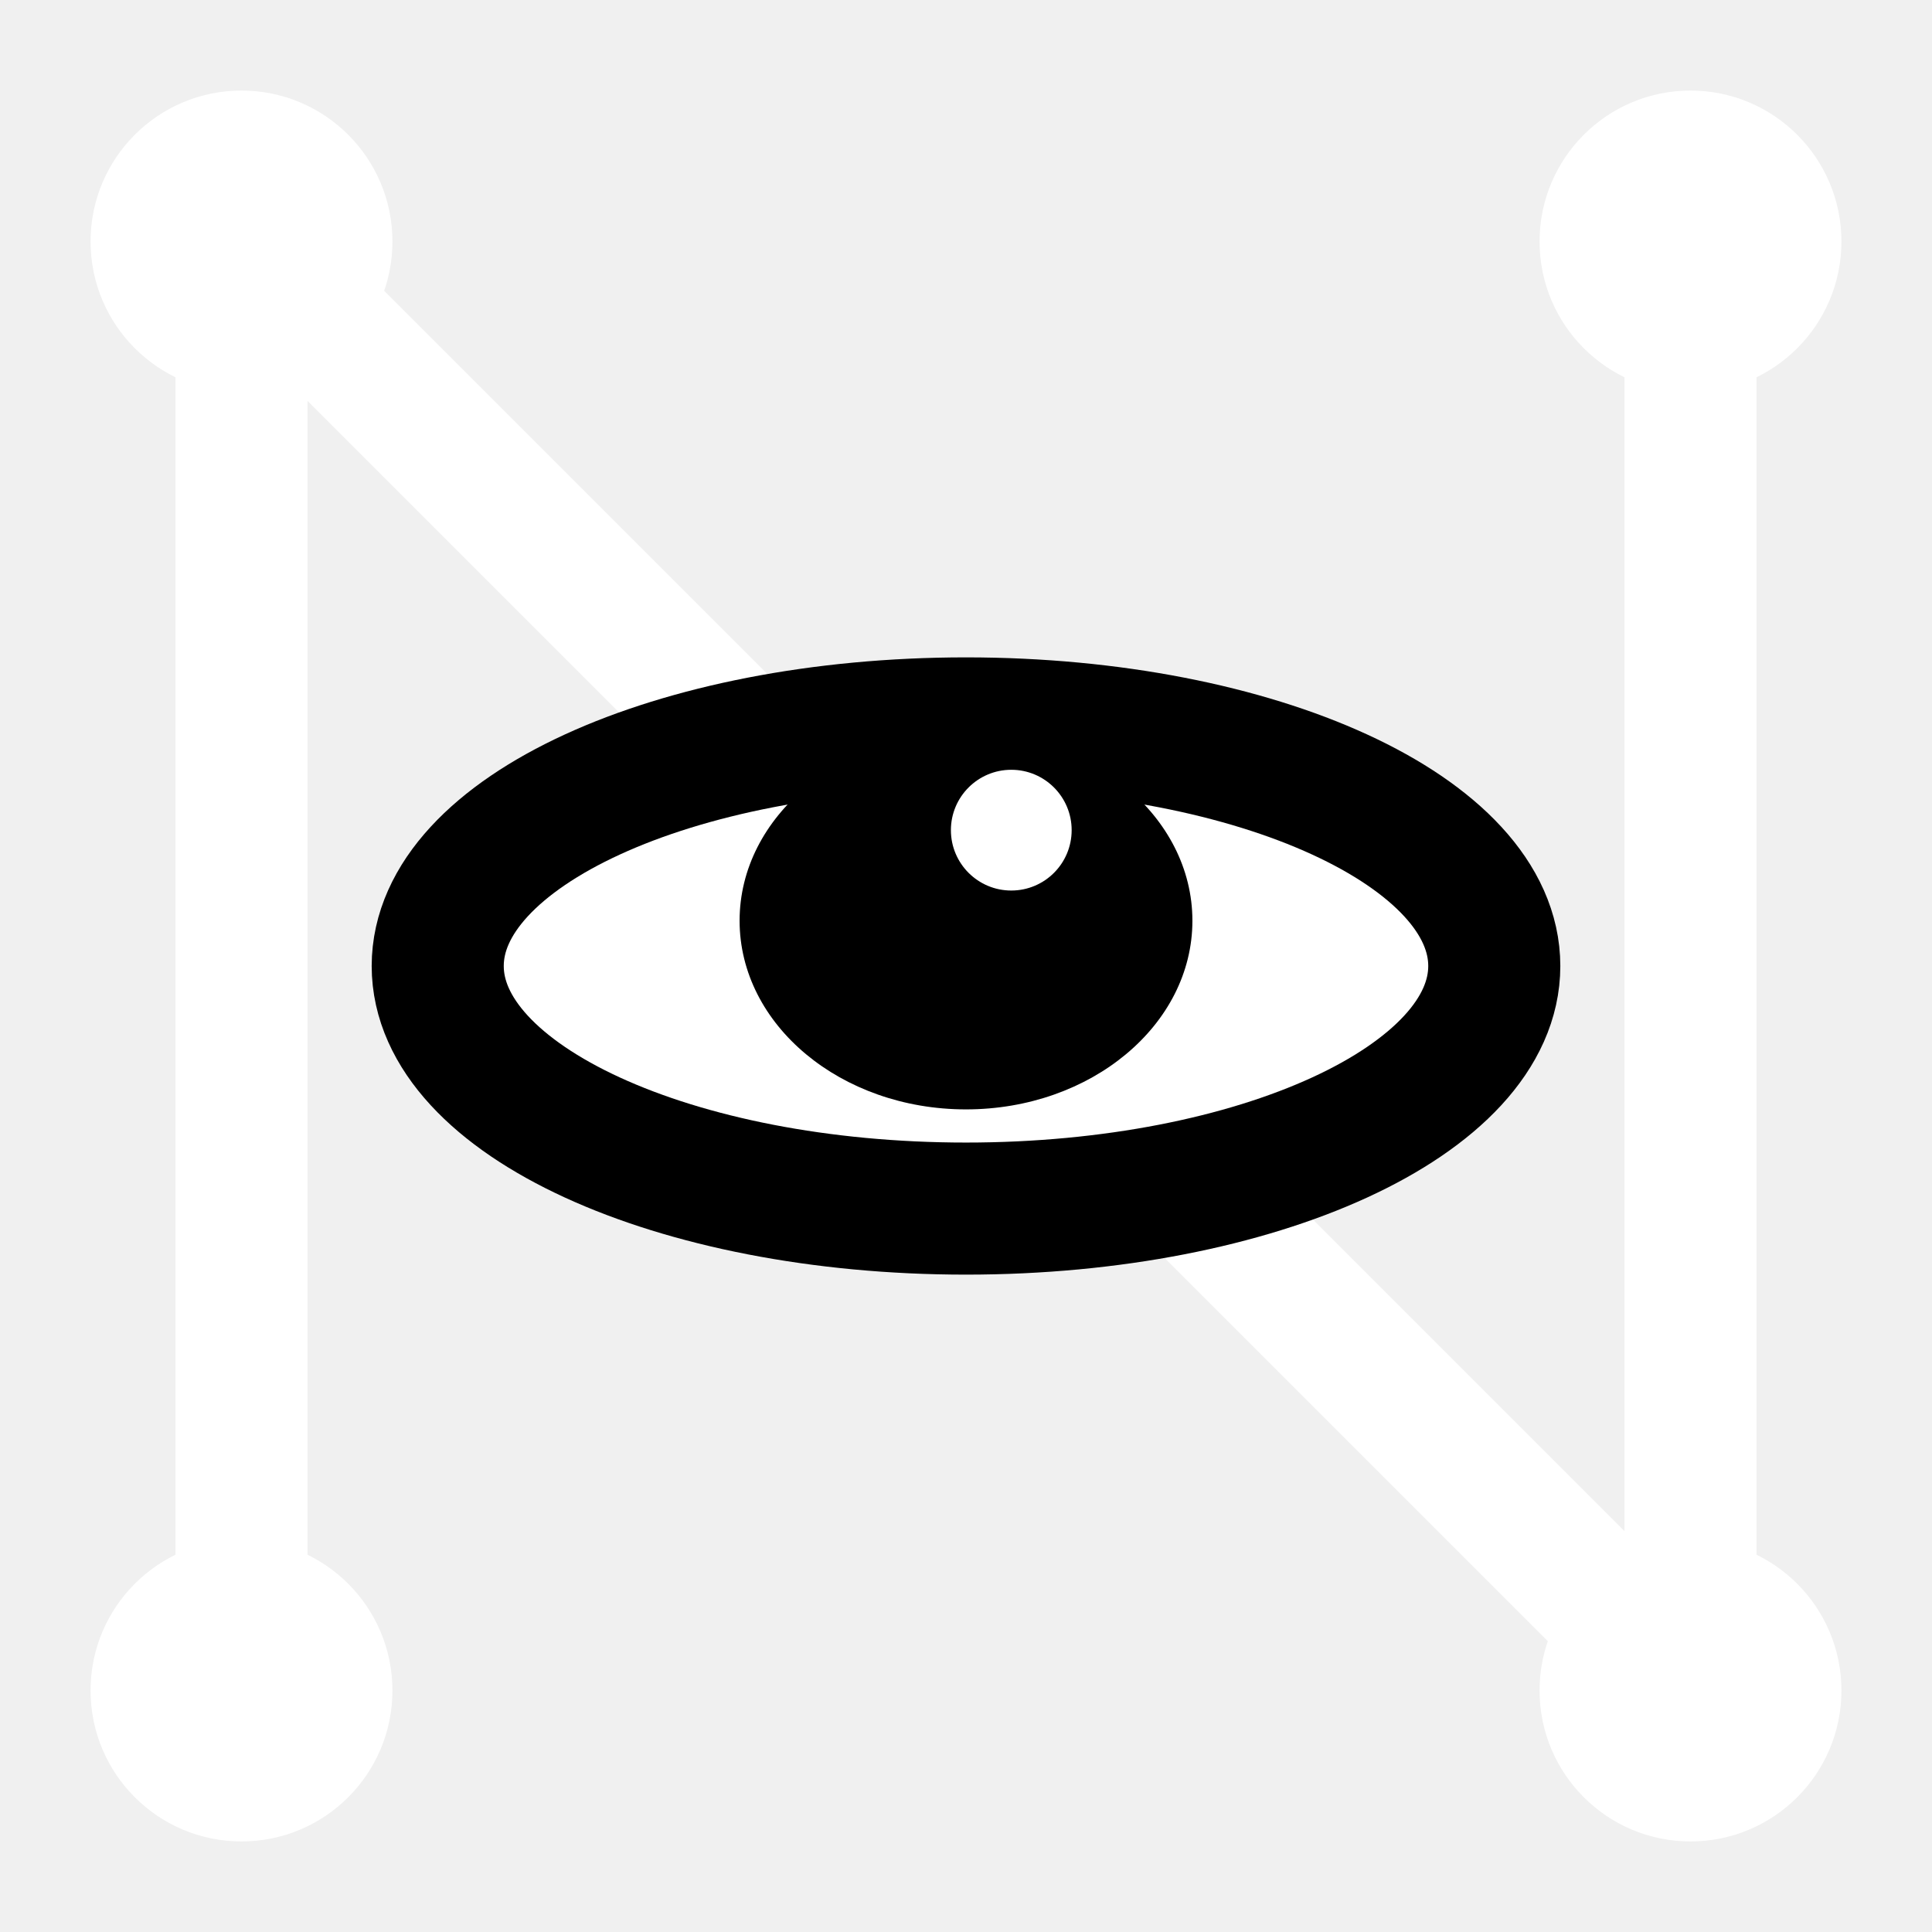
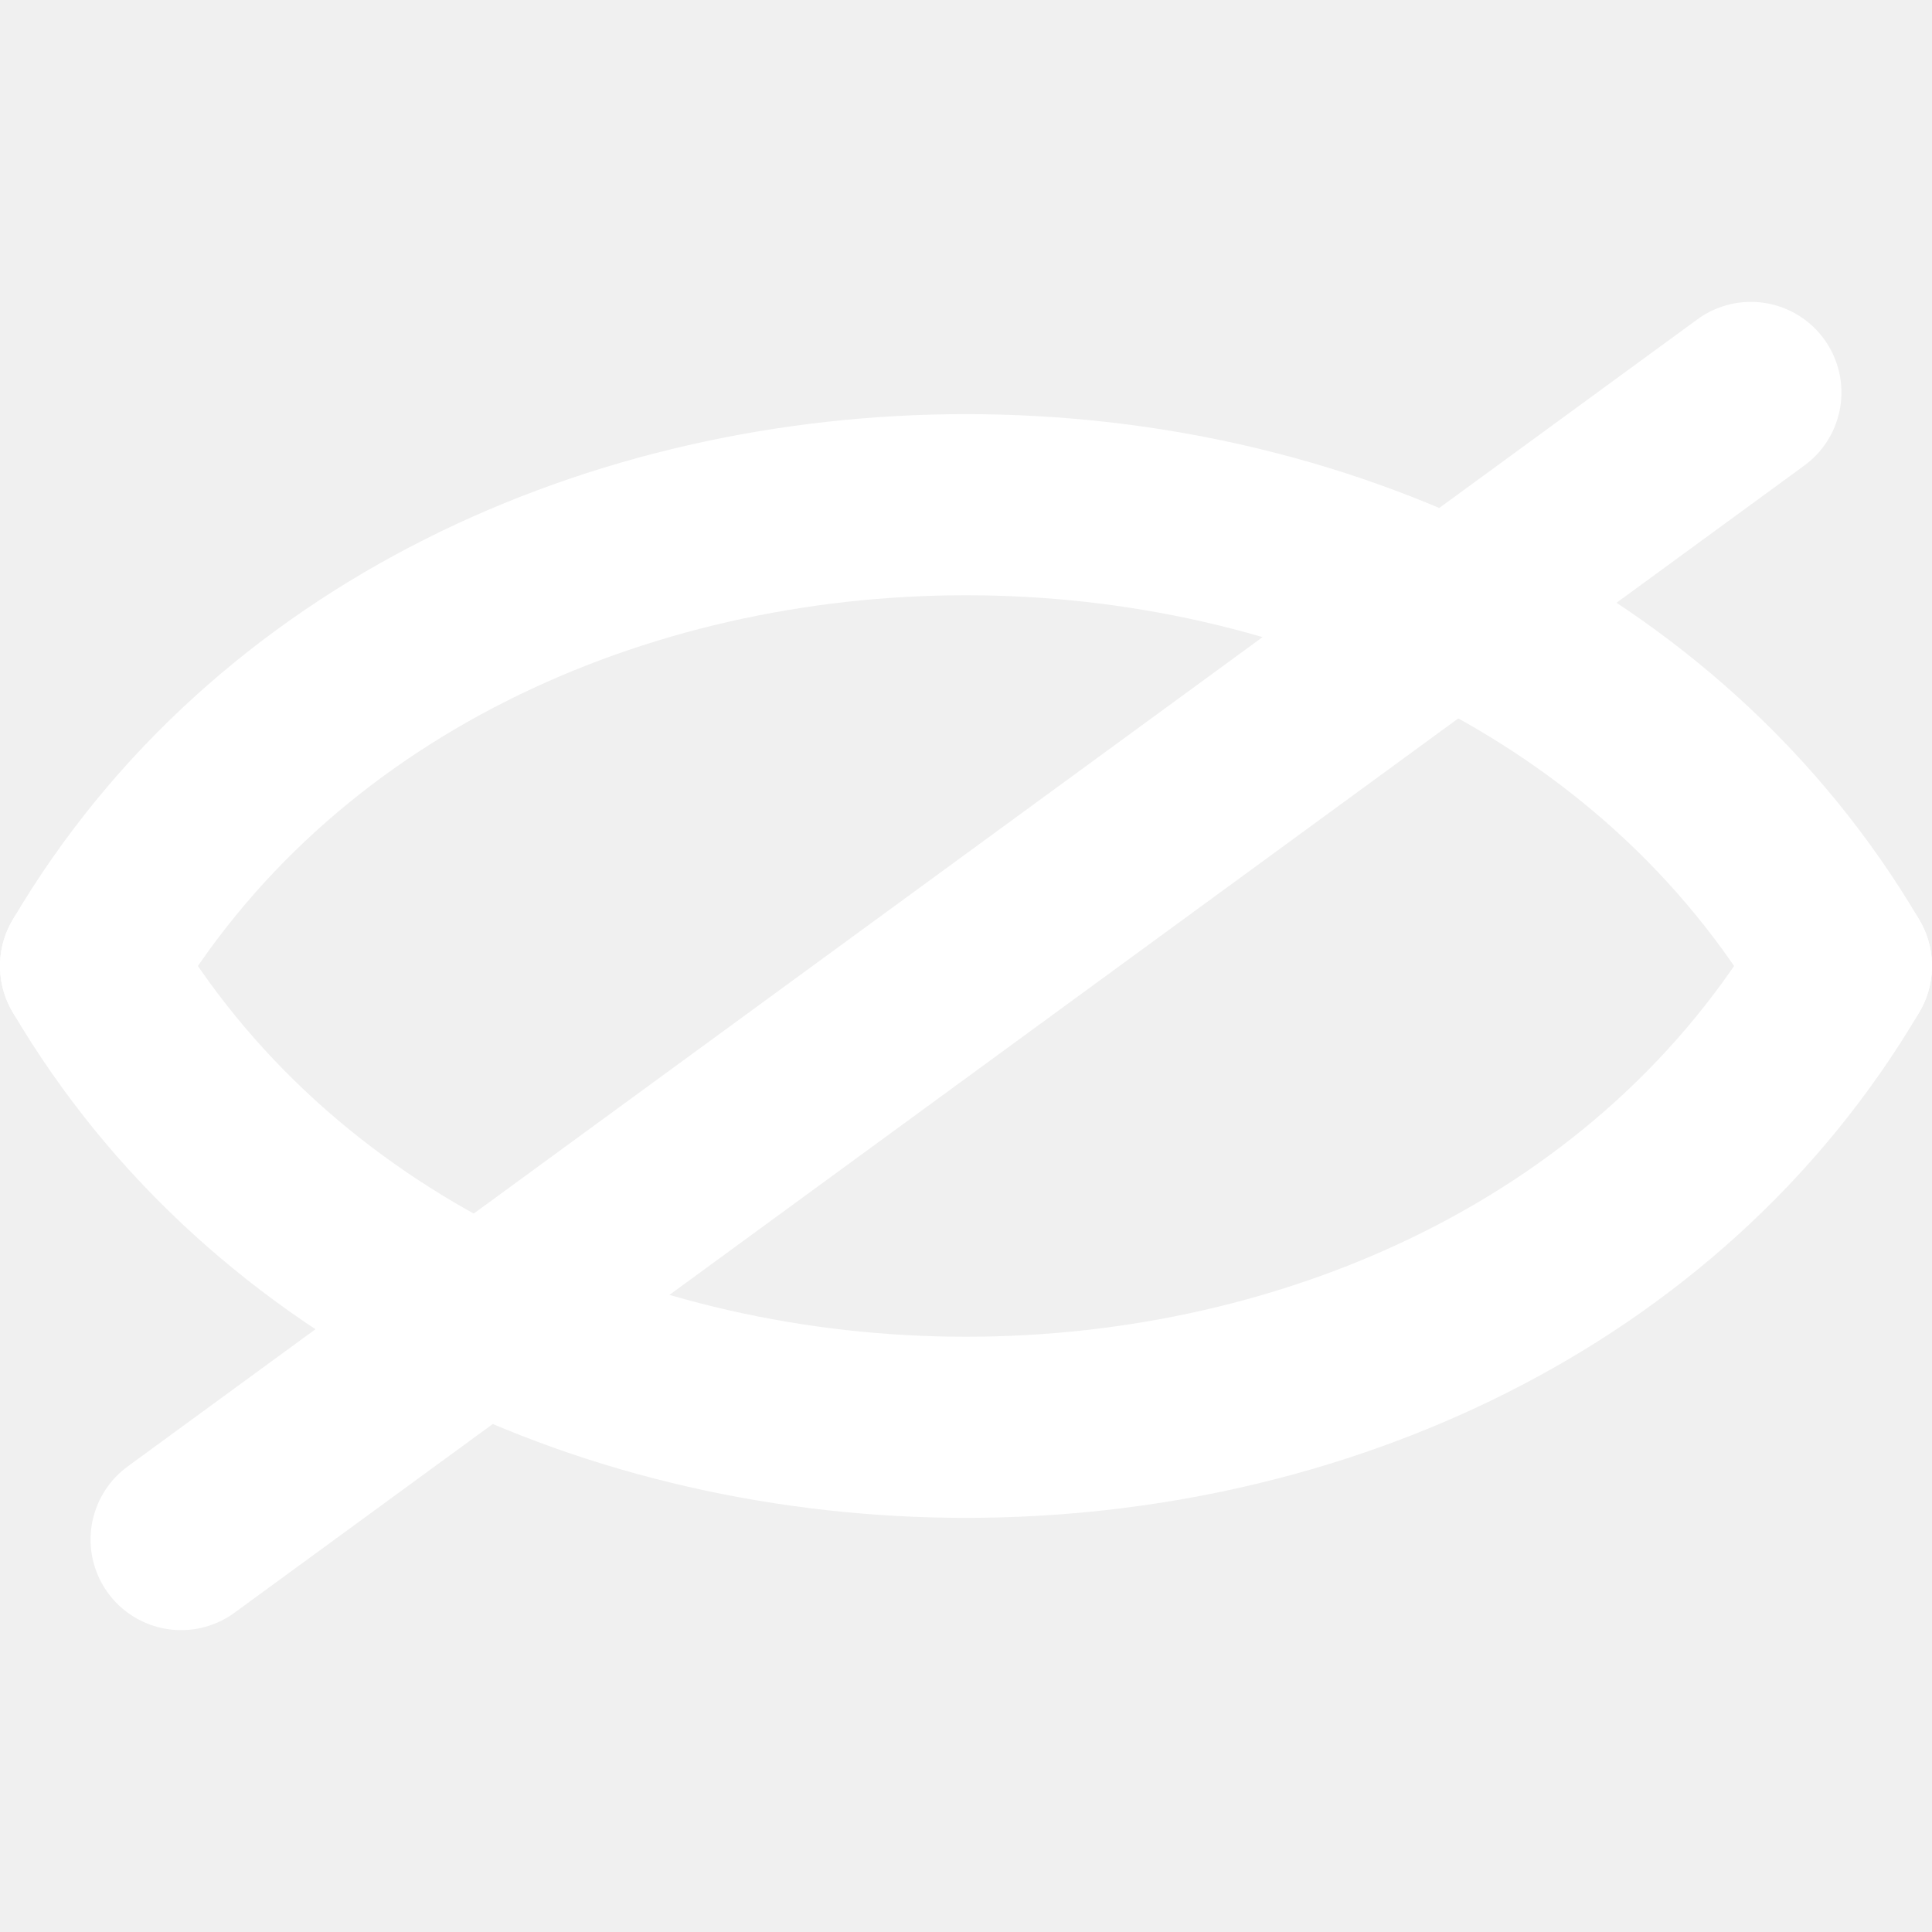
- <svg xmlns="http://www.w3.org/2000/svg" width="512" height="512">
-   <circle cx="448" cy="448" r="40" style="fill:#fff;fill-opacity:1;stroke:none;stroke-width:35;stroke-dasharray:none;stroke-opacity:1" />
-   <circle cx="64" cy="448" r="40" style="fill:#fff;fill-opacity:1;stroke:none;stroke-width:35;stroke-dasharray:none;stroke-opacity:1" />
-   <circle cx="448" cy="64" r="40" style="fill:#fff;fill-opacity:1;stroke:none;stroke-width:35;stroke-dasharray:none;stroke-opacity:1" />
-   <circle cx="64" cy="64" r="40" style="fill:#fff;fill-opacity:1;stroke:none;stroke-width:35;stroke-dasharray:none;stroke-opacity:1" />
-   <path fill="none" d="M64 448V64L448 448V64" style="fill:#000;fill-opacity:0;stroke:#fff;stroke-width:35;stroke-opacity:1;stroke-dasharray:none;stroke-linejoin:round" />
-   <ellipse cx="256" cy="256" rx="140" ry="64.289" style="fill:#fff;fill-opacity:1;stroke:#000;stroke-width:35;stroke-opacity:1" />
-   <ellipse cx="256" cy="244" rx="60" ry="50" style="fill:#000;fill-opacity:1;stroke:none;stroke-width:60;stroke-dasharray:none;stroke-opacity:1" />
-   <circle cx="268" cy="220" r="16" style="fill:#fff;fill-opacity:1;stroke:none;stroke-width:35;stroke-dasharray:none;stroke-opacity:1" />
+ <svg xmlns="http://www.w3.org/2000/svg" width="512" height="512" viewBox="0 0 512 512">
+   <g fill="none" stroke="#fff" stroke-linecap="round" stroke-linejoin="round">
+     <path d="M24 256 C 120 93 392 93 488 256" stroke-width="48" />
+     <path d="M24 256 C 120 419 392 419 488 256" stroke-width="48" />
+     <path d="M48 408 L464 104" stroke-width="48" />
+   </g>
</svg>
